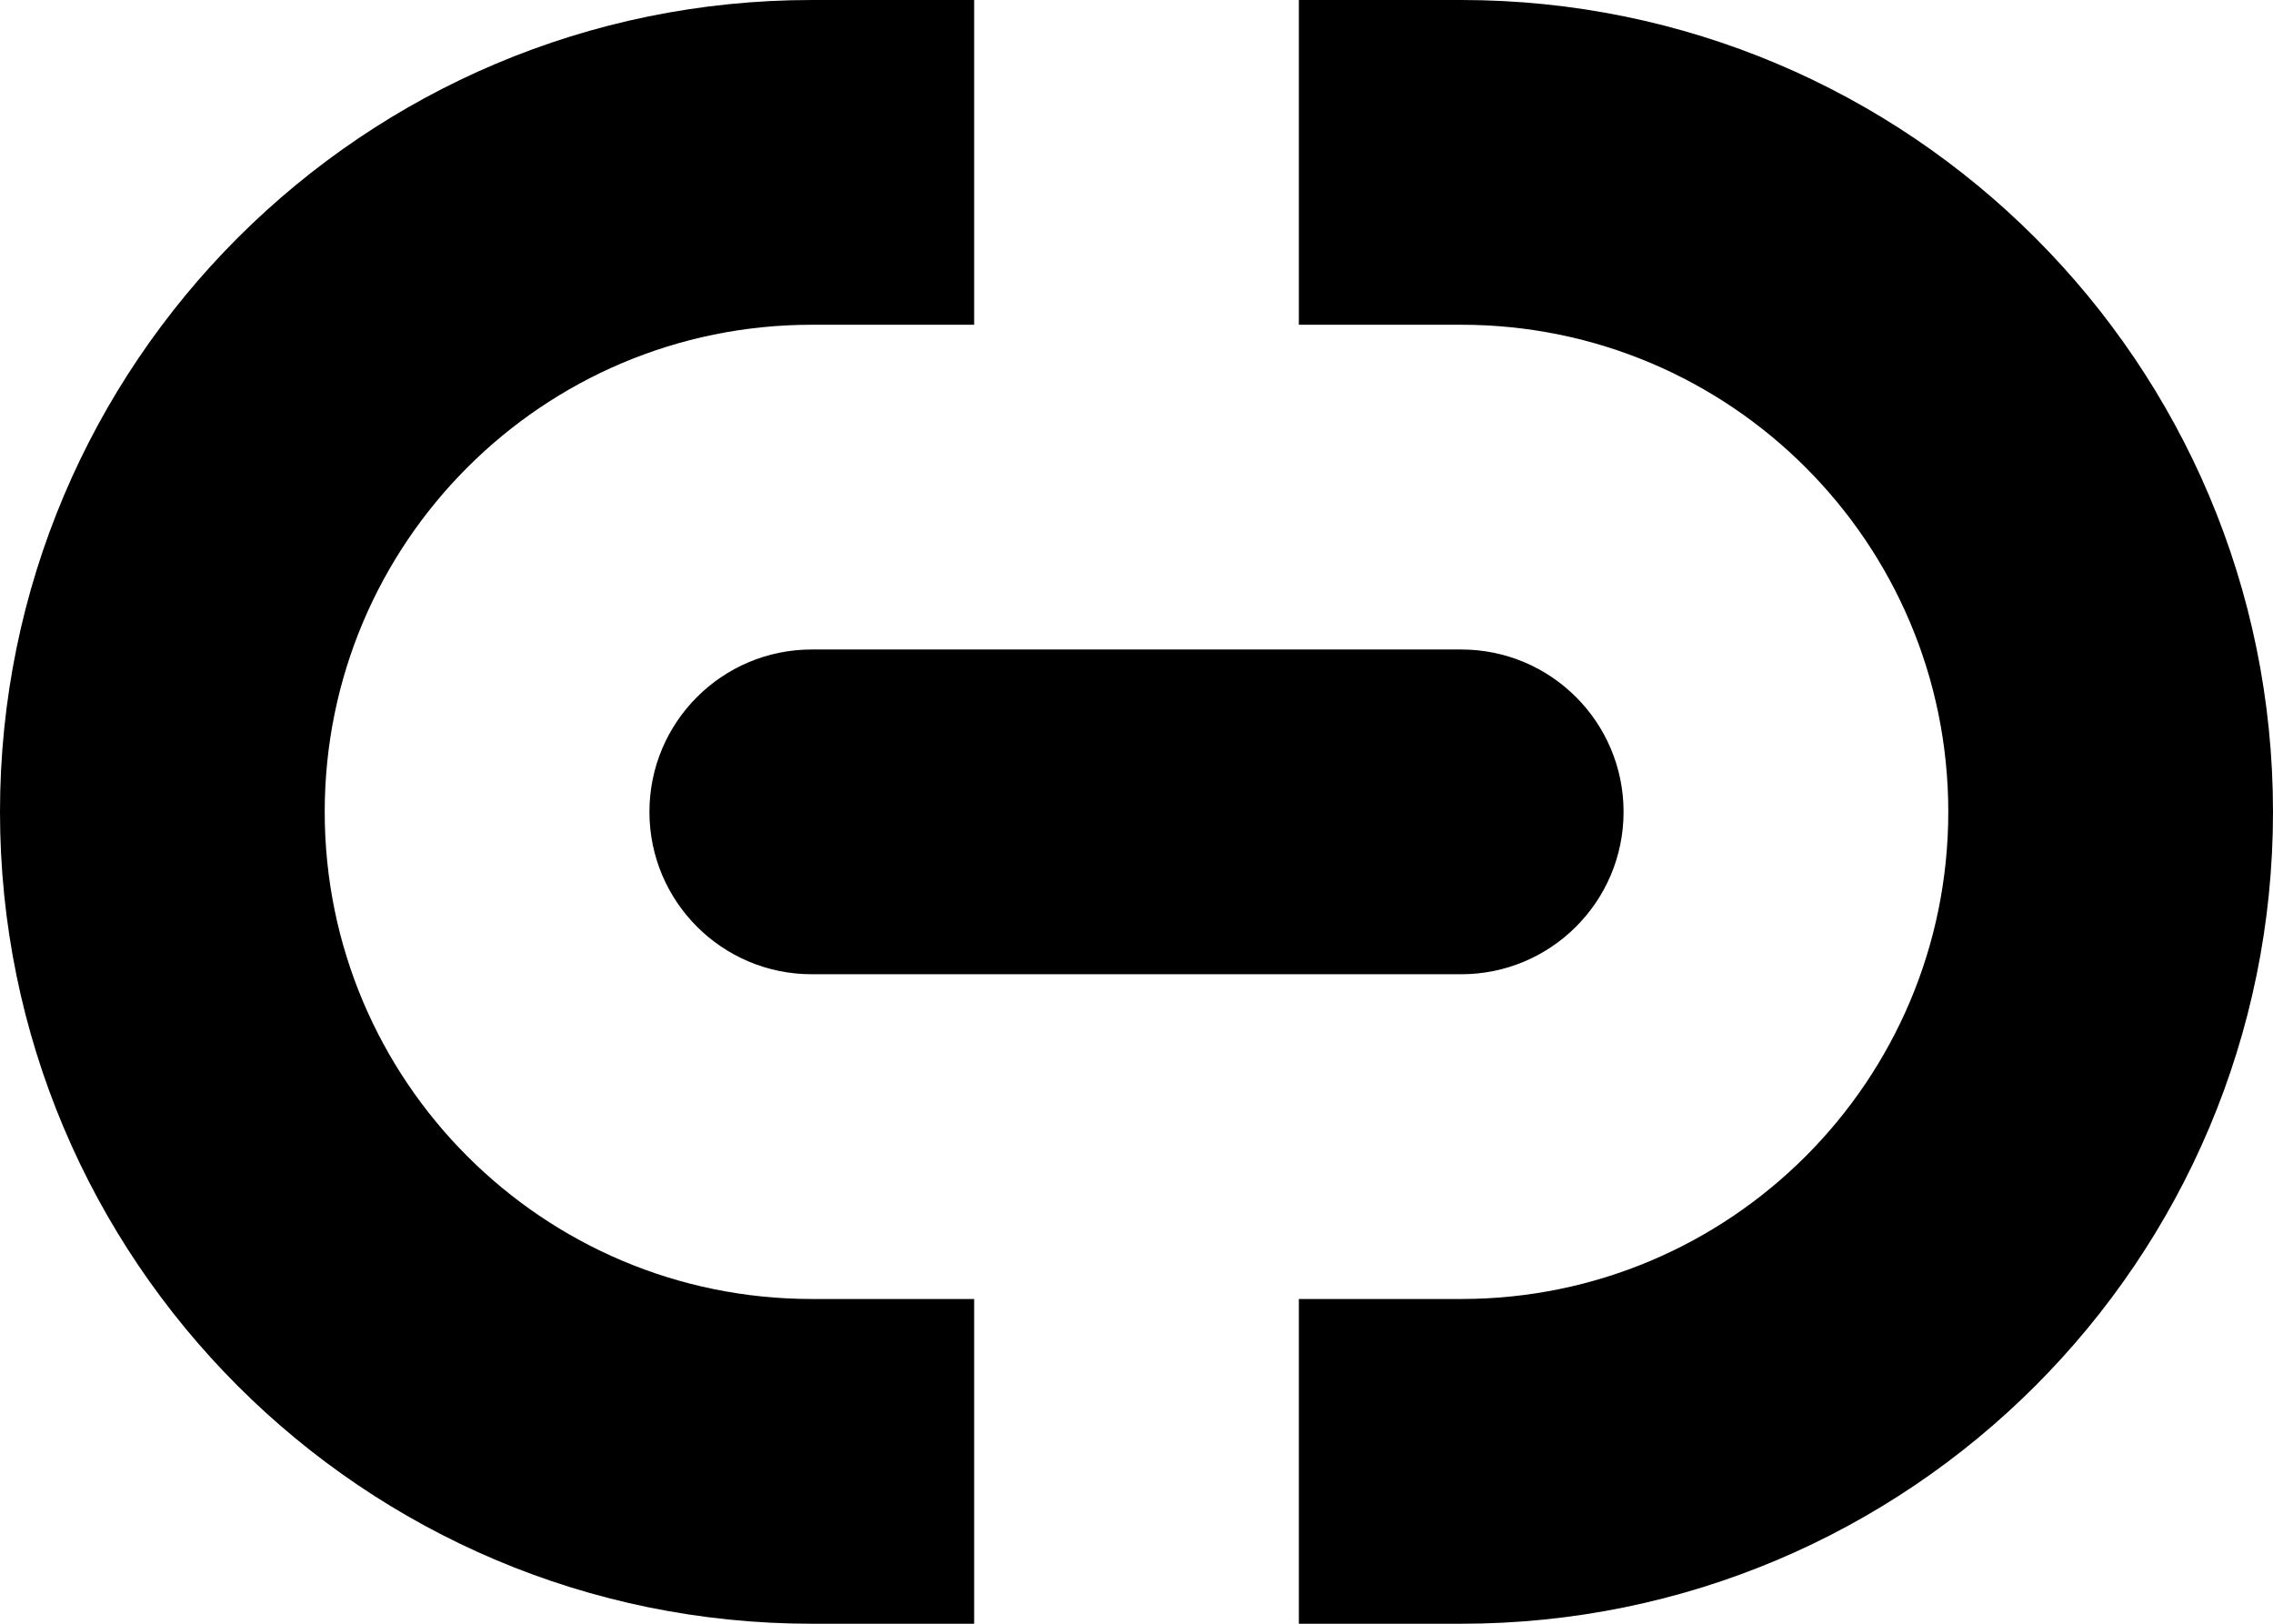
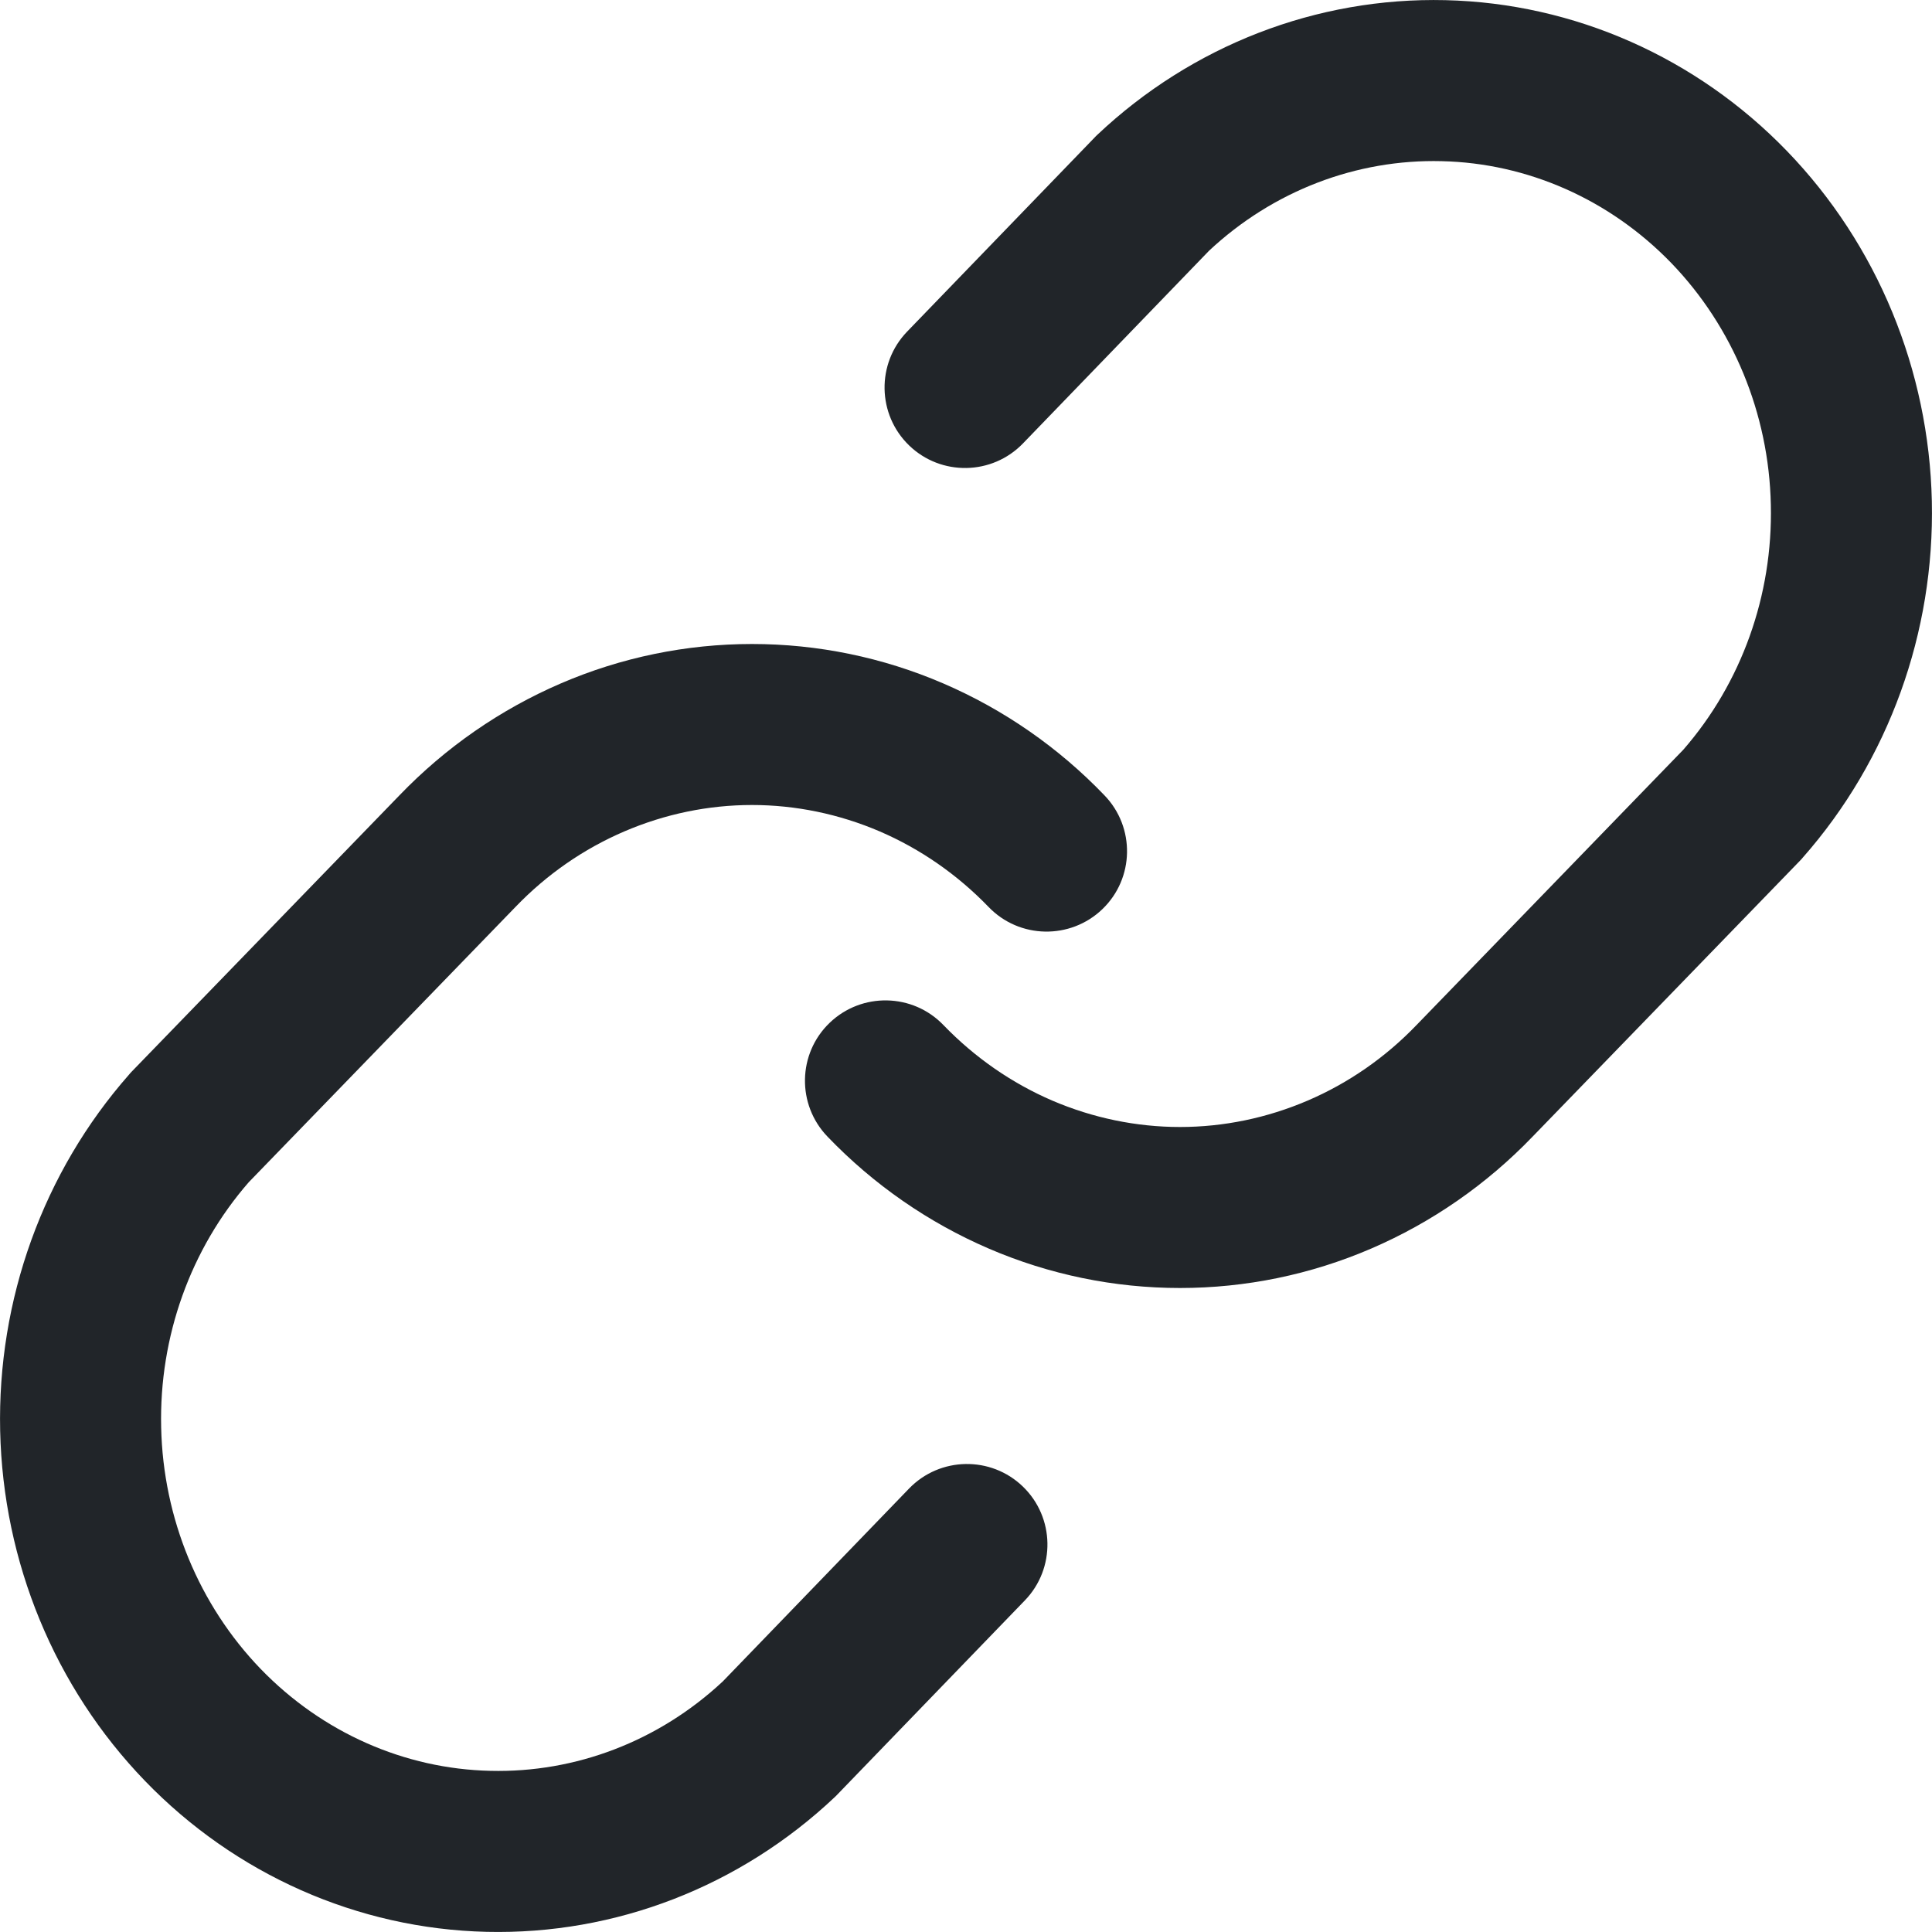
- <svg xmlns="http://www.w3.org/2000/svg" viewBox="0 0 14 10">
-   <path d="M6 0v2H5a3 3 0 000 6h1v2H5A5 5 0 115 0h1zm2 0h1a5 5 0 110 10H8V8h1a3 3 0 000-6H8V0zM5 4h4a1 1 0 110 2H5a1 1 0 110-2z" />
+ <svg xmlns="http://www.w3.org/2000/svg" width="12" height="12" viewBox="0 0 12 12" fill="none">
+   <path fill-rule="evenodd" clip-rule="evenodd" d="M6.354 2.754L7.51 1.557C7.908 1.185 8.425 0.988 8.954 1.001C9.487 1.013 9.998 1.238 10.381 1.634C10.763 2.03 10.987 2.568 10.999 3.135C11.012 3.699 10.816 4.243 10.455 4.657L8.8 6.365L8.798 6.367C8.604 6.569 8.374 6.728 8.122 6.836C7.87 6.944 7.601 7 7.329 7C7.058 7 6.788 6.944 6.536 6.836C6.285 6.728 6.055 6.569 5.86 6.367C5.669 6.168 5.352 6.162 5.153 6.353C4.954 6.544 4.948 6.861 5.14 7.06C5.425 7.357 5.765 7.593 6.141 7.755C6.517 7.917 6.921 8 7.329 8C7.737 8 8.141 7.917 8.517 7.755C8.893 7.593 9.233 7.357 9.518 7.061L9.519 7.06L11.182 5.344C11.188 5.338 11.193 5.332 11.198 5.326C11.732 4.72 12.017 3.927 11.999 3.113C11.981 2.299 11.661 1.52 11.1 0.939C10.539 0.358 9.779 0.02 8.978 0.001C8.177 -0.018 7.403 0.283 6.816 0.837C6.81 0.843 6.804 0.848 6.799 0.854L5.634 2.06C5.443 2.258 5.448 2.575 5.647 2.767C5.845 2.958 6.162 2.953 6.354 2.754ZM3.878 5.164C4.13 5.056 4.399 5 4.671 5C4.942 5 5.212 5.056 5.464 5.164C5.715 5.272 5.945 5.431 6.14 5.633C6.331 5.832 6.648 5.838 6.847 5.647C7.046 5.456 7.052 5.139 6.86 4.94C6.575 4.643 6.235 4.407 5.859 4.245C5.483 4.083 5.079 4 4.671 4C4.263 4 3.859 4.083 3.483 4.245C3.107 4.407 2.767 4.643 2.482 4.939L2.481 4.94L0.818 6.656C0.812 6.662 0.807 6.668 0.802 6.674C0.268 7.28 -0.017 8.073 0.001 8.887C0.019 9.701 0.339 10.48 0.9 11.061C1.461 11.642 2.221 11.98 3.022 11.999C3.823 12.018 4.597 11.717 5.184 11.163C5.19 11.157 5.196 11.152 5.201 11.146L6.366 9.94C6.557 9.742 6.552 9.425 6.353 9.233C6.155 9.042 5.838 9.047 5.646 9.246L4.49 10.443C4.092 10.815 3.575 11.012 3.046 10.999C2.513 10.987 2.002 10.762 1.619 10.366C1.237 9.97 1.013 9.432 1.001 8.865C0.988 8.301 1.184 7.757 1.545 7.343L3.2 5.635L3.202 5.633C3.396 5.431 3.626 5.272 3.878 5.164Z" fill="#212529" />
</svg>
